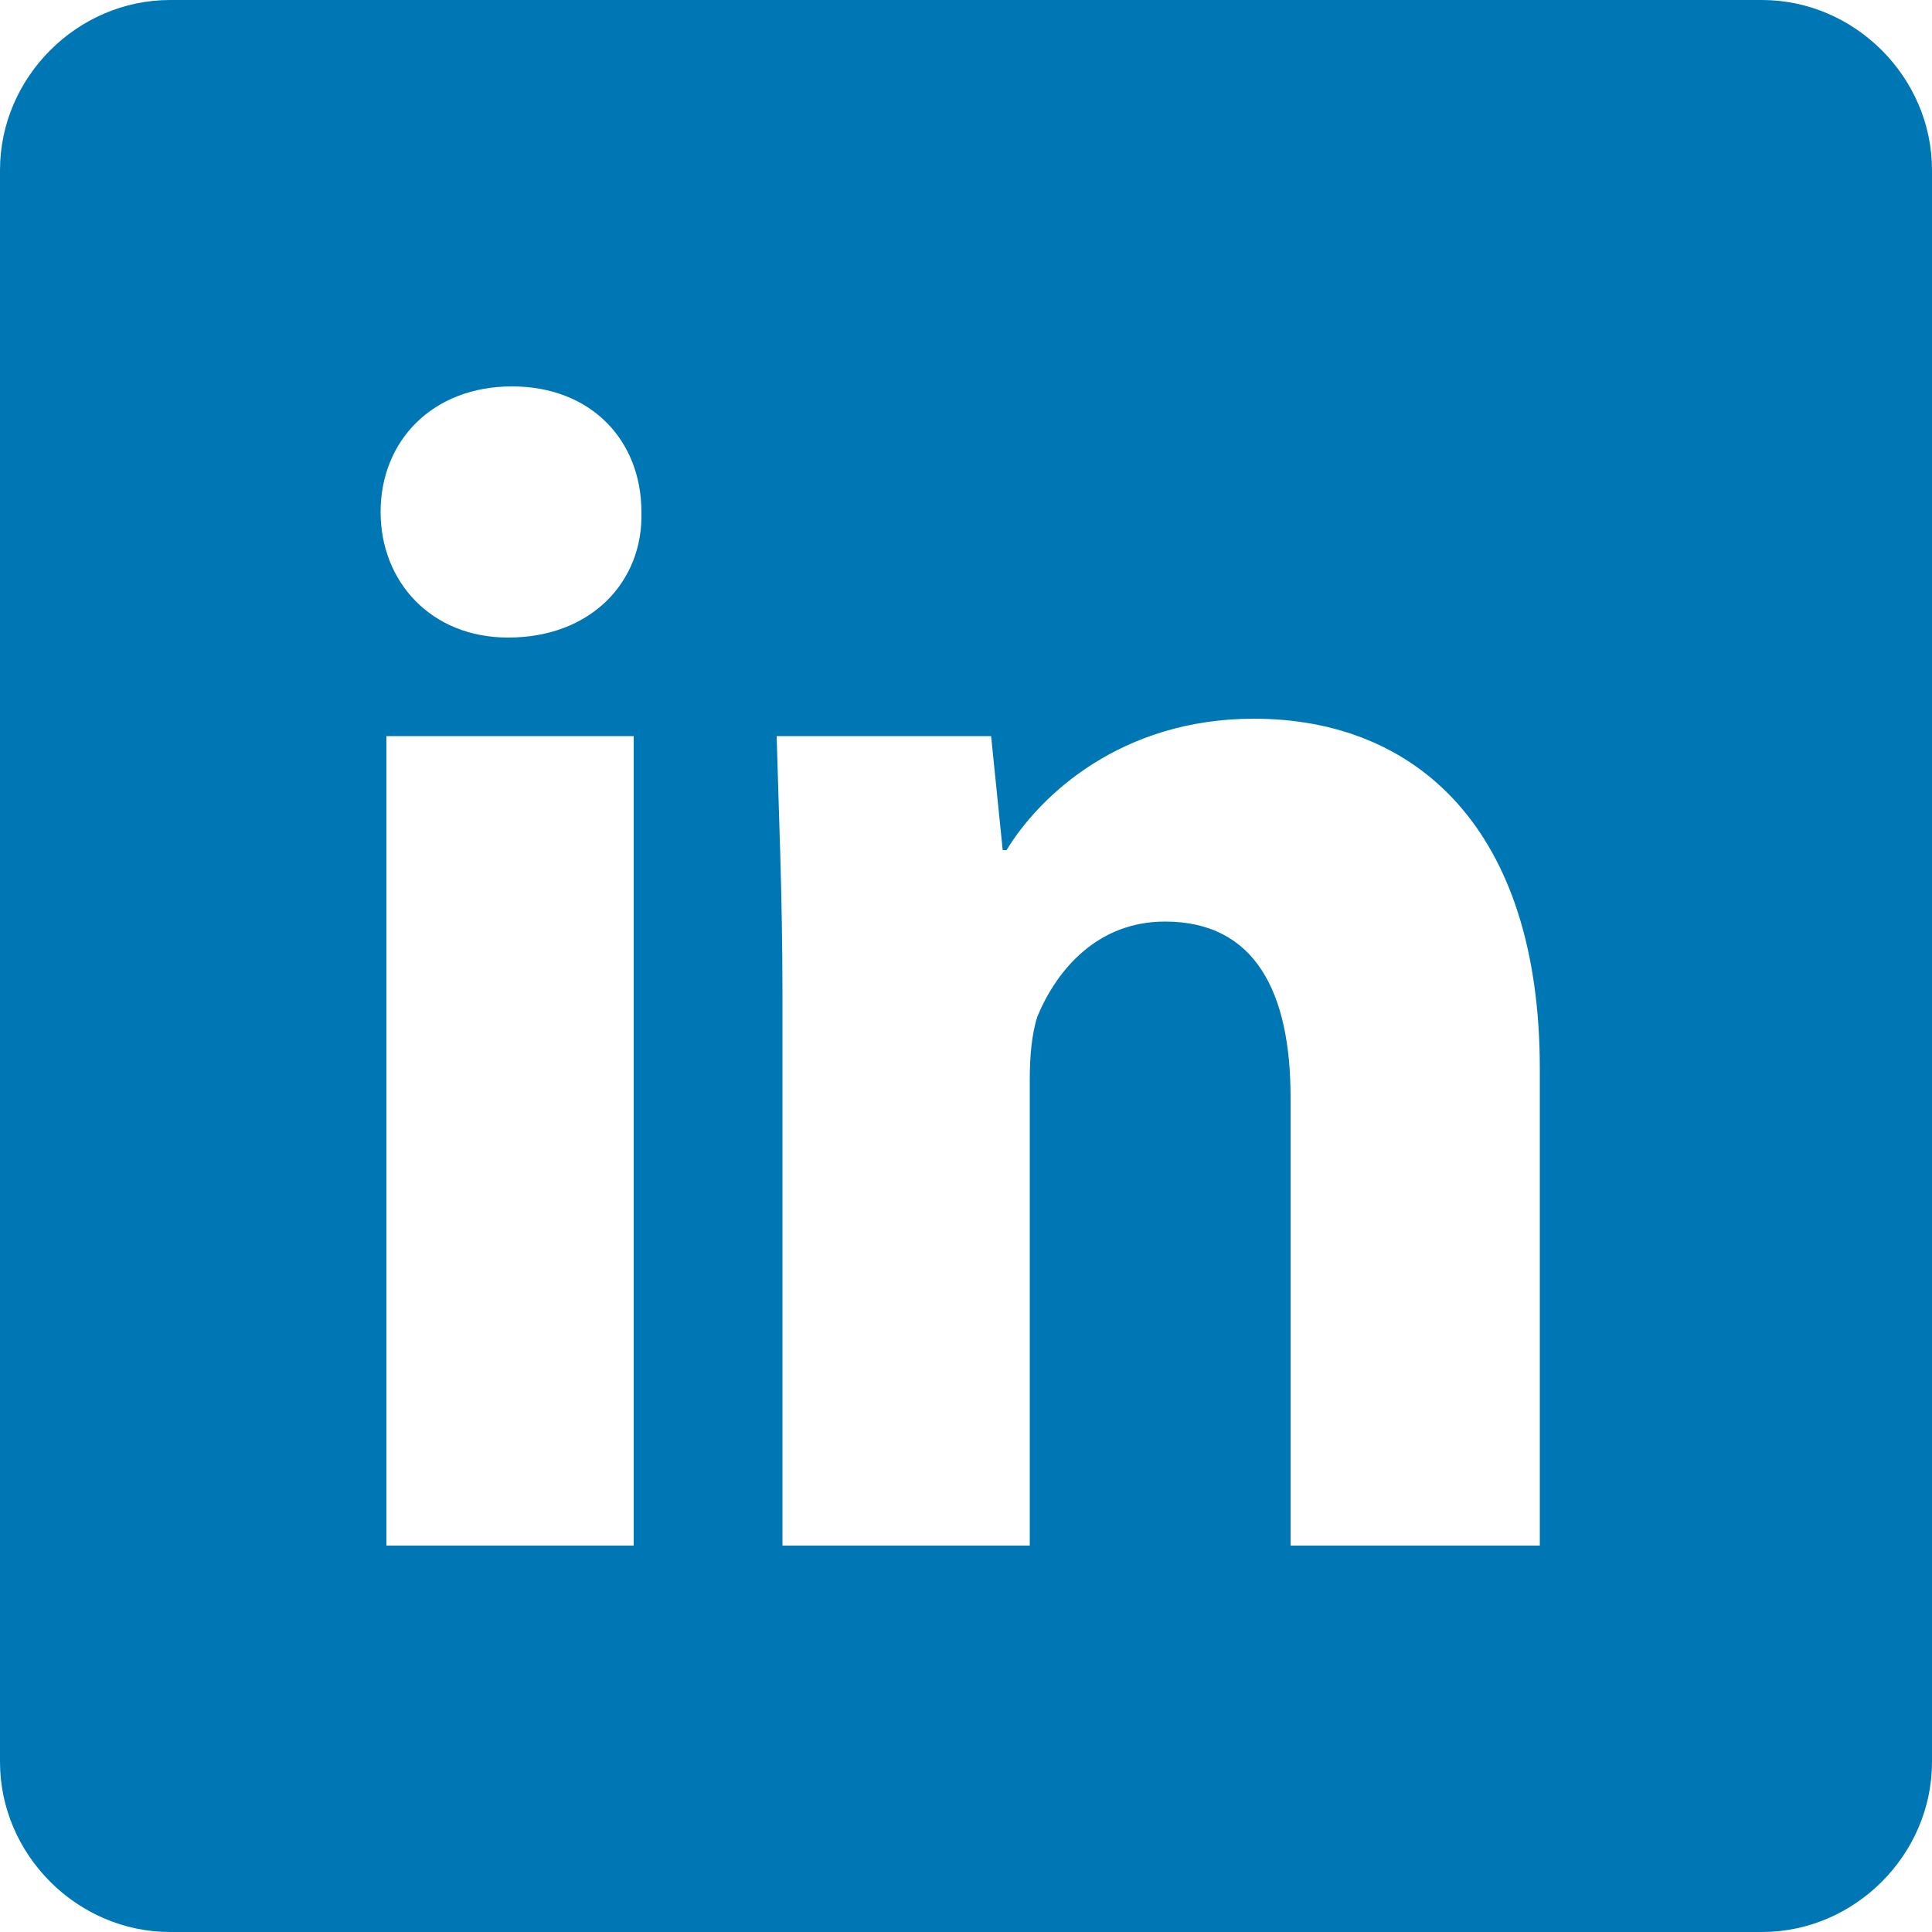
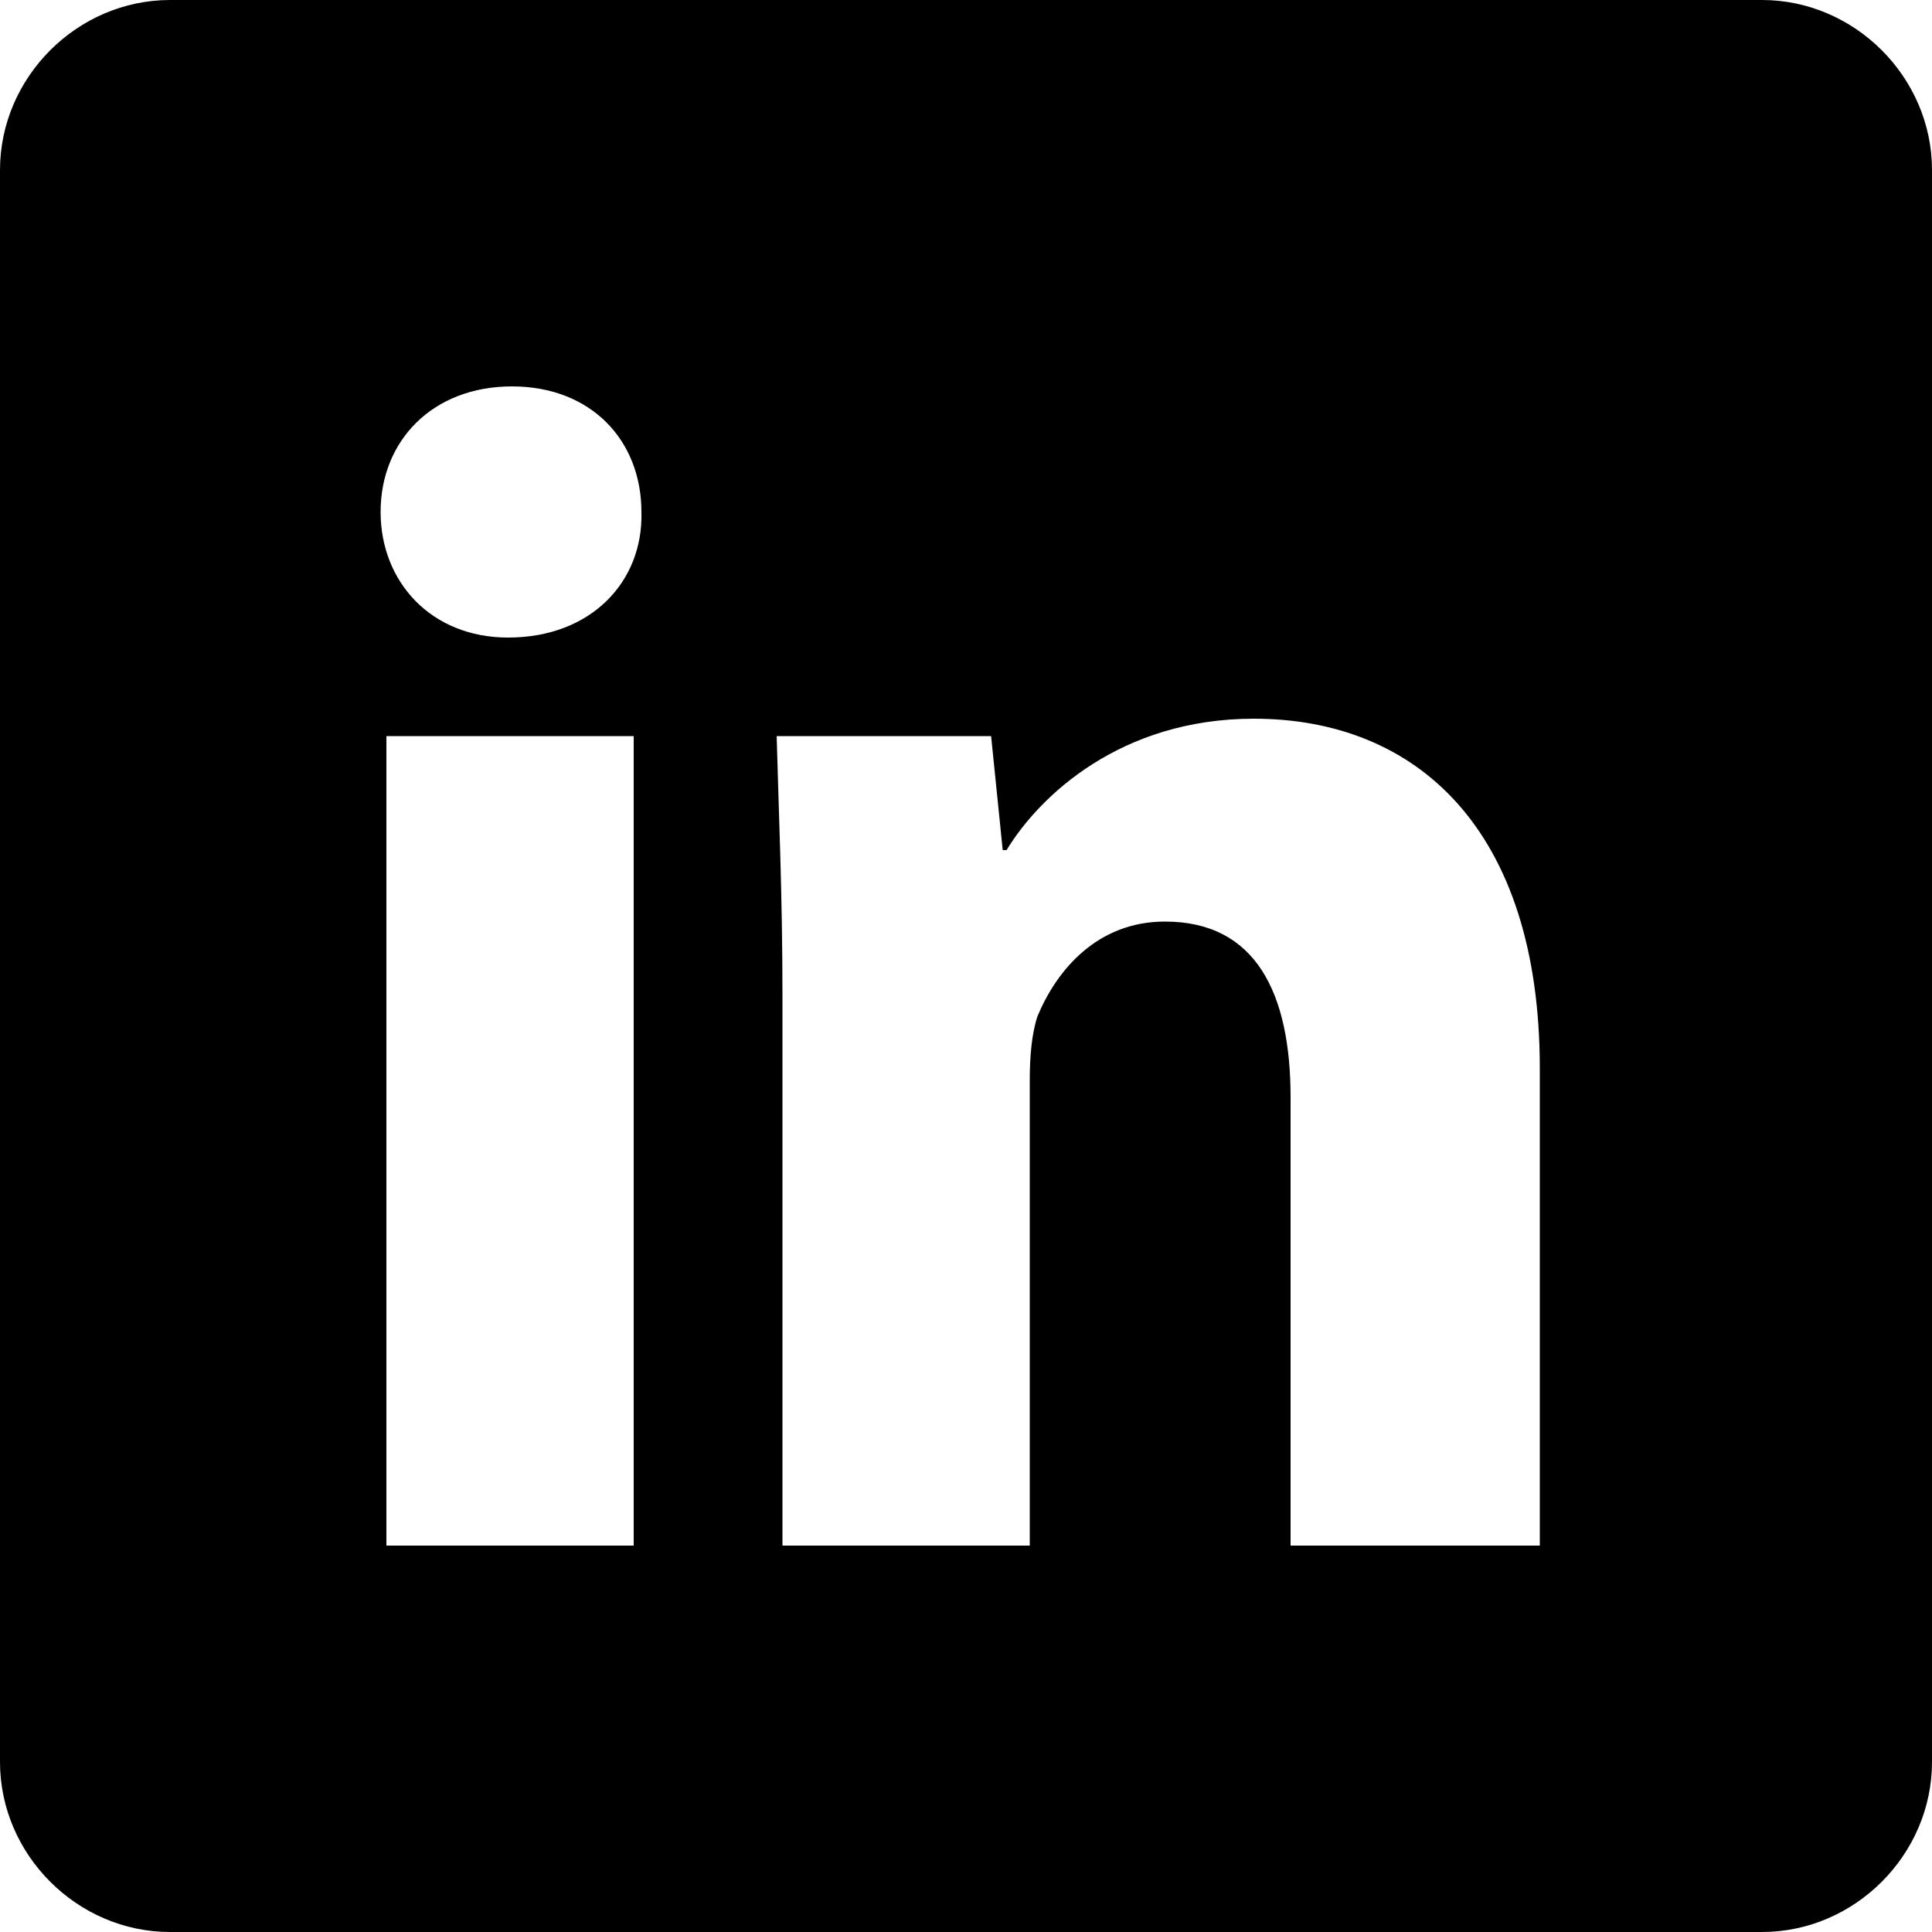
<svg xmlns="http://www.w3.org/2000/svg" width="64" height="64">
  <g>
-     <path d="m12.8,51.2l0,-26.816l8.192,0l0,26.816l-8.192,0m8.448,-34.24c0.064,2.304 -1.664,4.16 -4.416,4.16c-2.56,0 -4.224,-1.856 -4.224,-4.16c0,-2.368 1.728,-4.16 4.352,-4.16s4.288,1.792 4.288,4.16m21.504,34.24l0,-14.848c0,-3.456 -1.152,-5.824 -4.16,-5.824c-2.24,0 -3.584,1.6 -4.224,3.136c-0.192,0.576 -0.256,1.344 -0.256,2.112l0,15.424l-8.192,0l0,-18.24c0,-3.328 -0.128,-6.144 -0.192,-8.576l7.104,0l0.384,3.776l0.128,0c1.088,-1.792 3.776,-4.352 8.192,-4.352c5.376,0 9.472,3.648 9.472,11.584l0,15.808l-8.256,0m21.248,-45.568c0,-3.072 -2.56,-5.632 -5.632,-5.632l-52.736,0c-3.072,0 -5.632,2.56 -5.632,5.632l0,52.736c0,3.072 2.56,5.632 5.632,5.632l52.736,0c3.072,0 5.632,-2.56 5.632,-5.632l0,-52.736" fill="#0077B5" id="svg_1" />
+     <path d="m12.8,51.2l0,-26.816l8.192,0l0,26.816l-8.192,0m8.448,-34.24c0.064,2.304 -1.664,4.16 -4.416,4.16c-2.56,0 -4.224,-1.856 -4.224,-4.16c0,-2.368 1.728,-4.16 4.352,-4.16s4.288,1.792 4.288,4.16m21.504,34.24l0,-14.848c0,-3.456 -1.152,-5.824 -4.16,-5.824c-2.24,0 -3.584,1.6 -4.224,3.136c-0.192,0.576 -0.256,1.344 -0.256,2.112l0,15.424l-8.192,0l0,-18.24c0,-3.328 -0.128,-6.144 -0.192,-8.576l7.104,0l0.384,3.776l0.128,0c1.088,-1.792 3.776,-4.352 8.192,-4.352c5.376,0 9.472,3.648 9.472,11.584l0,15.808l-8.256,0m21.248,-45.568c0,-3.072 -2.56,-5.632 -5.632,-5.632l-52.736,0c-3.072,0 -5.632,2.56 -5.632,5.632l0,52.736c0,3.072 2.56,5.632 5.632,5.632l52.736,0c3.072,0 5.632,-2.56 5.632,-5.632l0,-52.736" fill="black" id="svg_1" />
  </g>
</svg>
